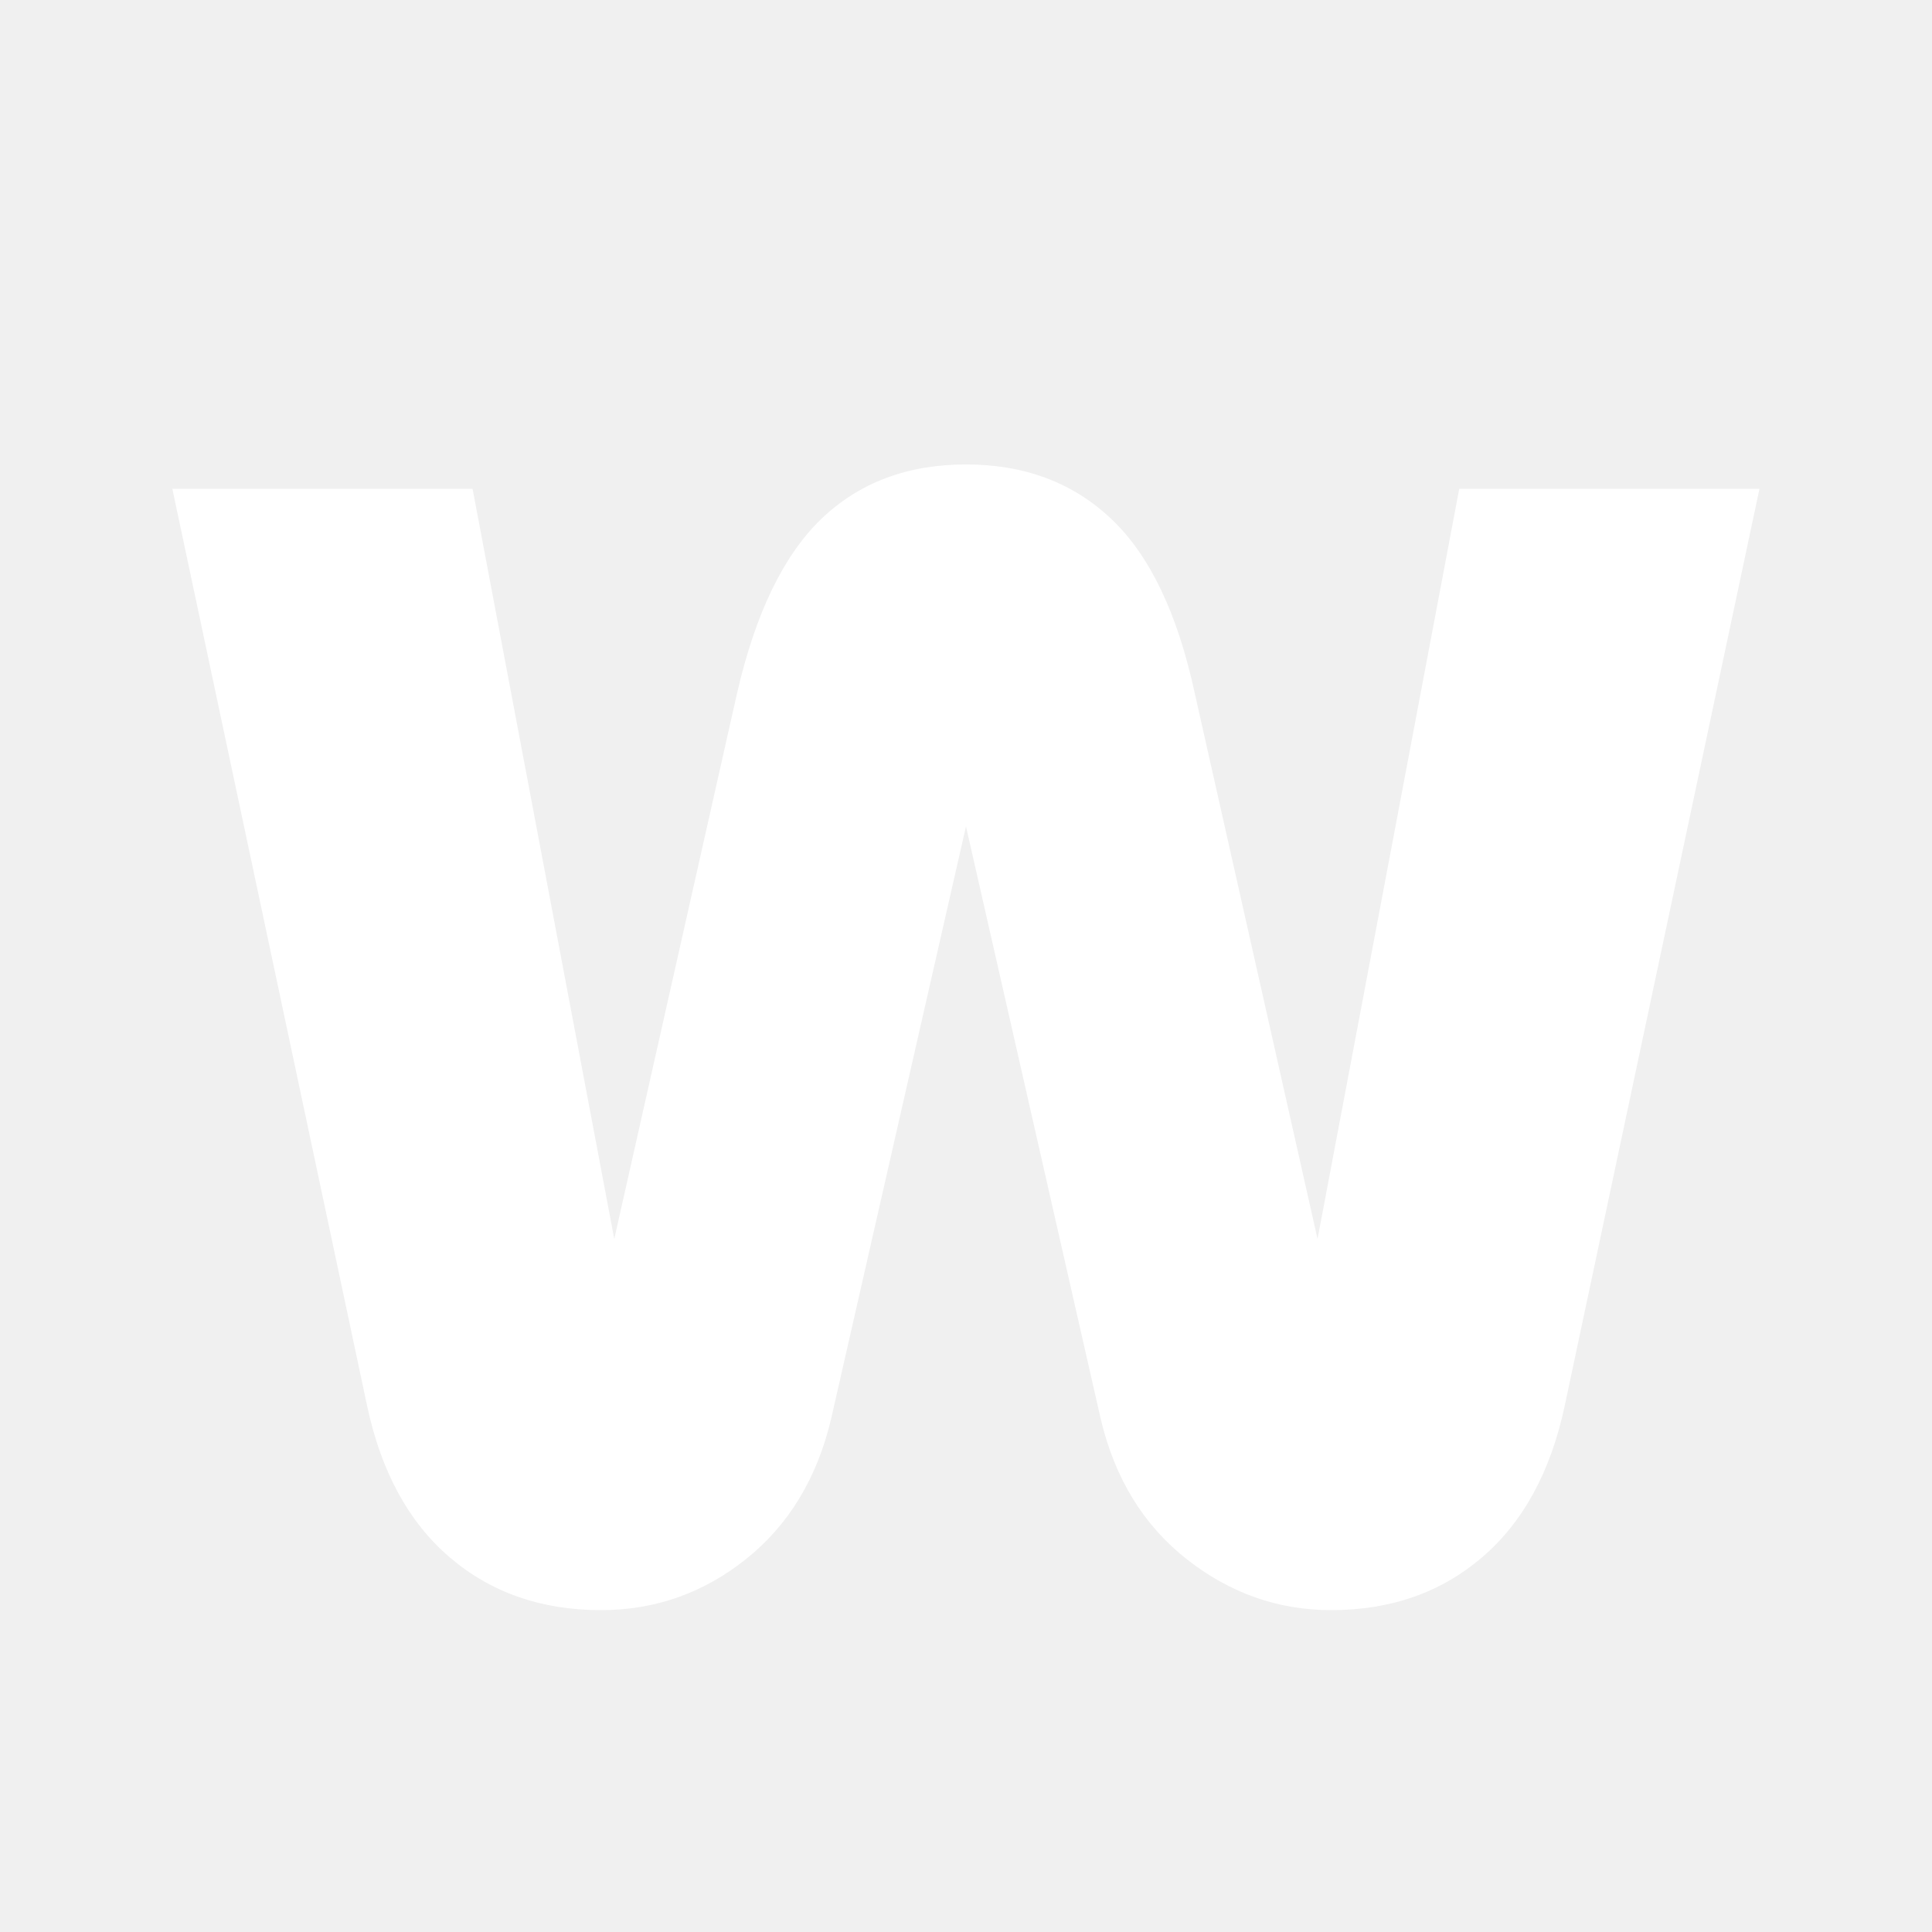
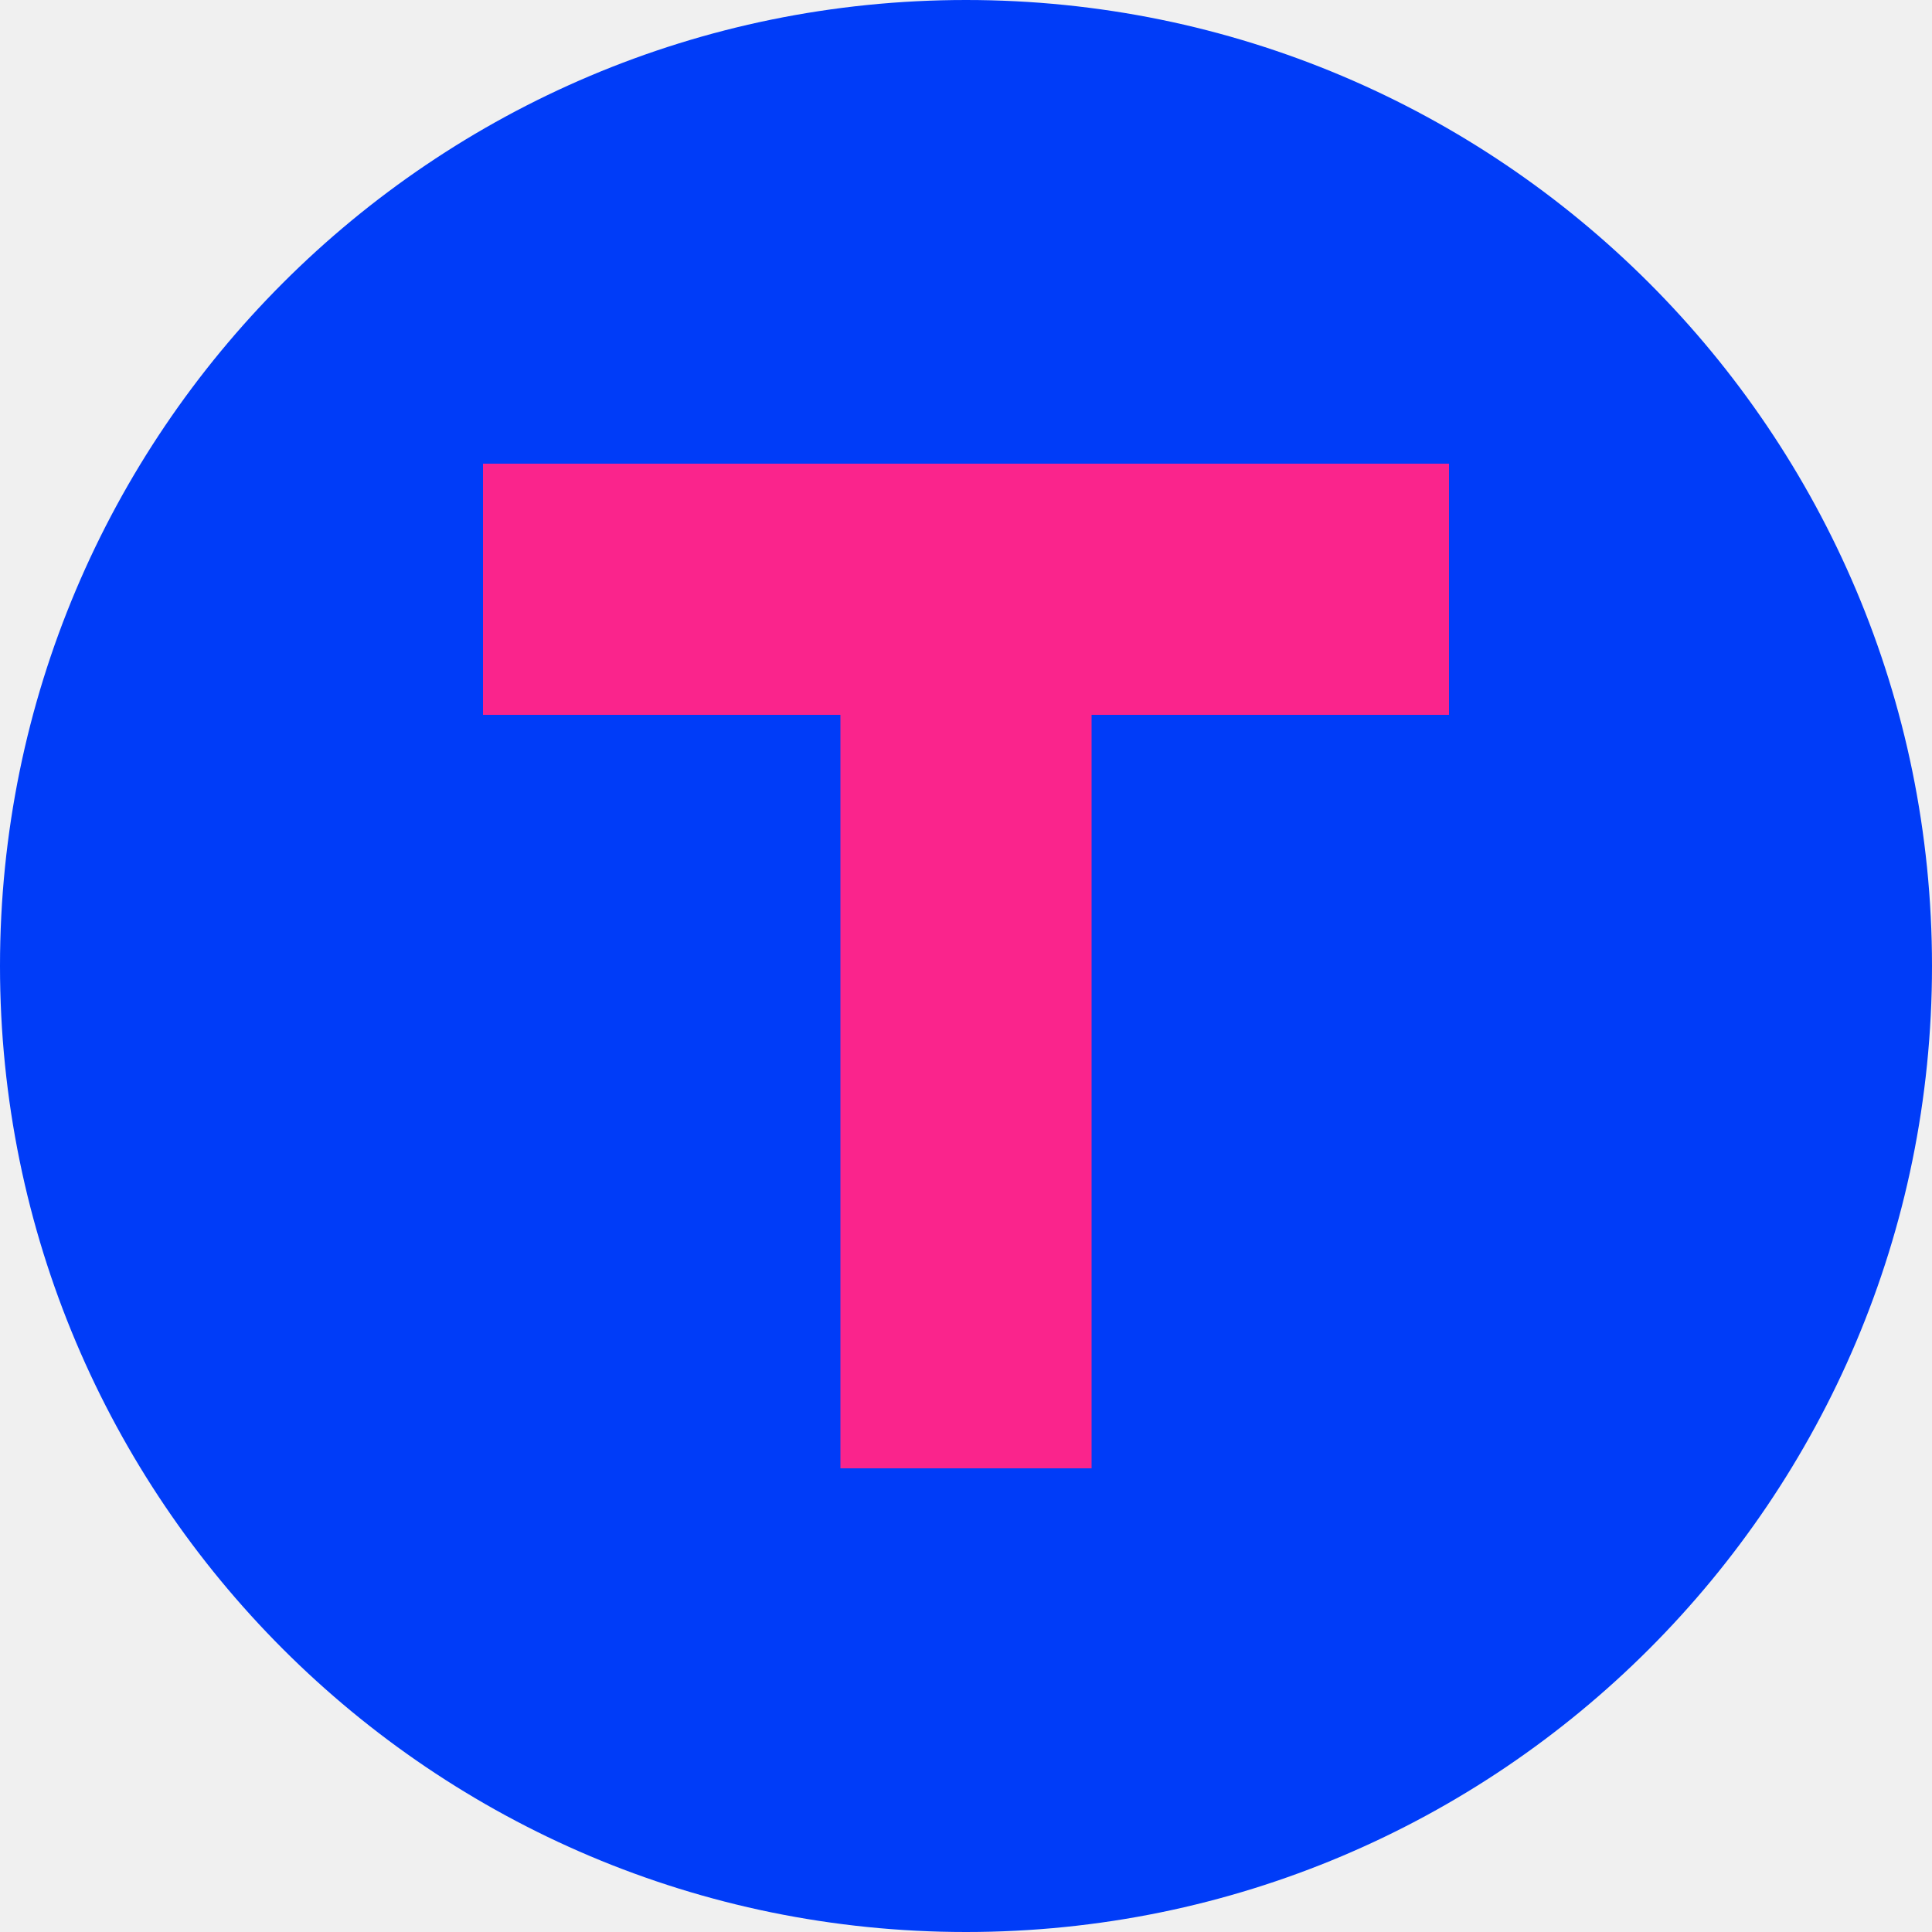
<svg xmlns="http://www.w3.org/2000/svg" viewBox="0 0 100 100">
-   <g transform="translate(8.08, 0)">
-     <path fill="#ffffff" d="M10.92 72.76L0.84 25.30L16.38 25.30L24.44 67.97Q24.36 67.55 24.19 67.30Q24.02 67.05 23.69 67.05Q23.35 67.05 23.18 67.30Q23.02 67.55 22.85 67.97L30.07 35.88Q31.50 29.67 34.44 26.85Q37.38 24.04 41.92 24.04Q46.45 24.04 49.43 26.85Q52.42 29.67 53.76 35.88L60.98 67.97Q60.90 67.55 60.69 67.34Q60.48 67.13 60.14 67.13Q59.81 67.13 59.64 67.34Q59.47 67.55 59.39 67.97L67.45 25.30L82.99 25.30L72.91 72.76Q71.82 77.88 68.63 80.61Q65.44 83.34 60.82 83.34Q56.70 83.34 53.34 80.70Q49.98 78.05 48.89 73.43L41.08 39.08Q41.24 39.41 41.41 39.62Q41.58 39.83 41.92 39.83Q42.25 39.83 42.46 39.66Q42.67 39.50 42.76 39.08L34.94 73.43Q33.85 78.05 30.53 80.70Q27.22 83.34 23.02 83.34Q18.40 83.34 15.20 80.61Q12.01 77.88 10.92 72.76" />
+   <circle cx="50" cy="50" r="50" fill="#003CF8" />
+   <g fill="#FA248C">
+     <rect x="25" y="24" width="50" height="13" />
+     <rect x="43.5" y="24" width="13" height="52" />
  </g>
</svg>
